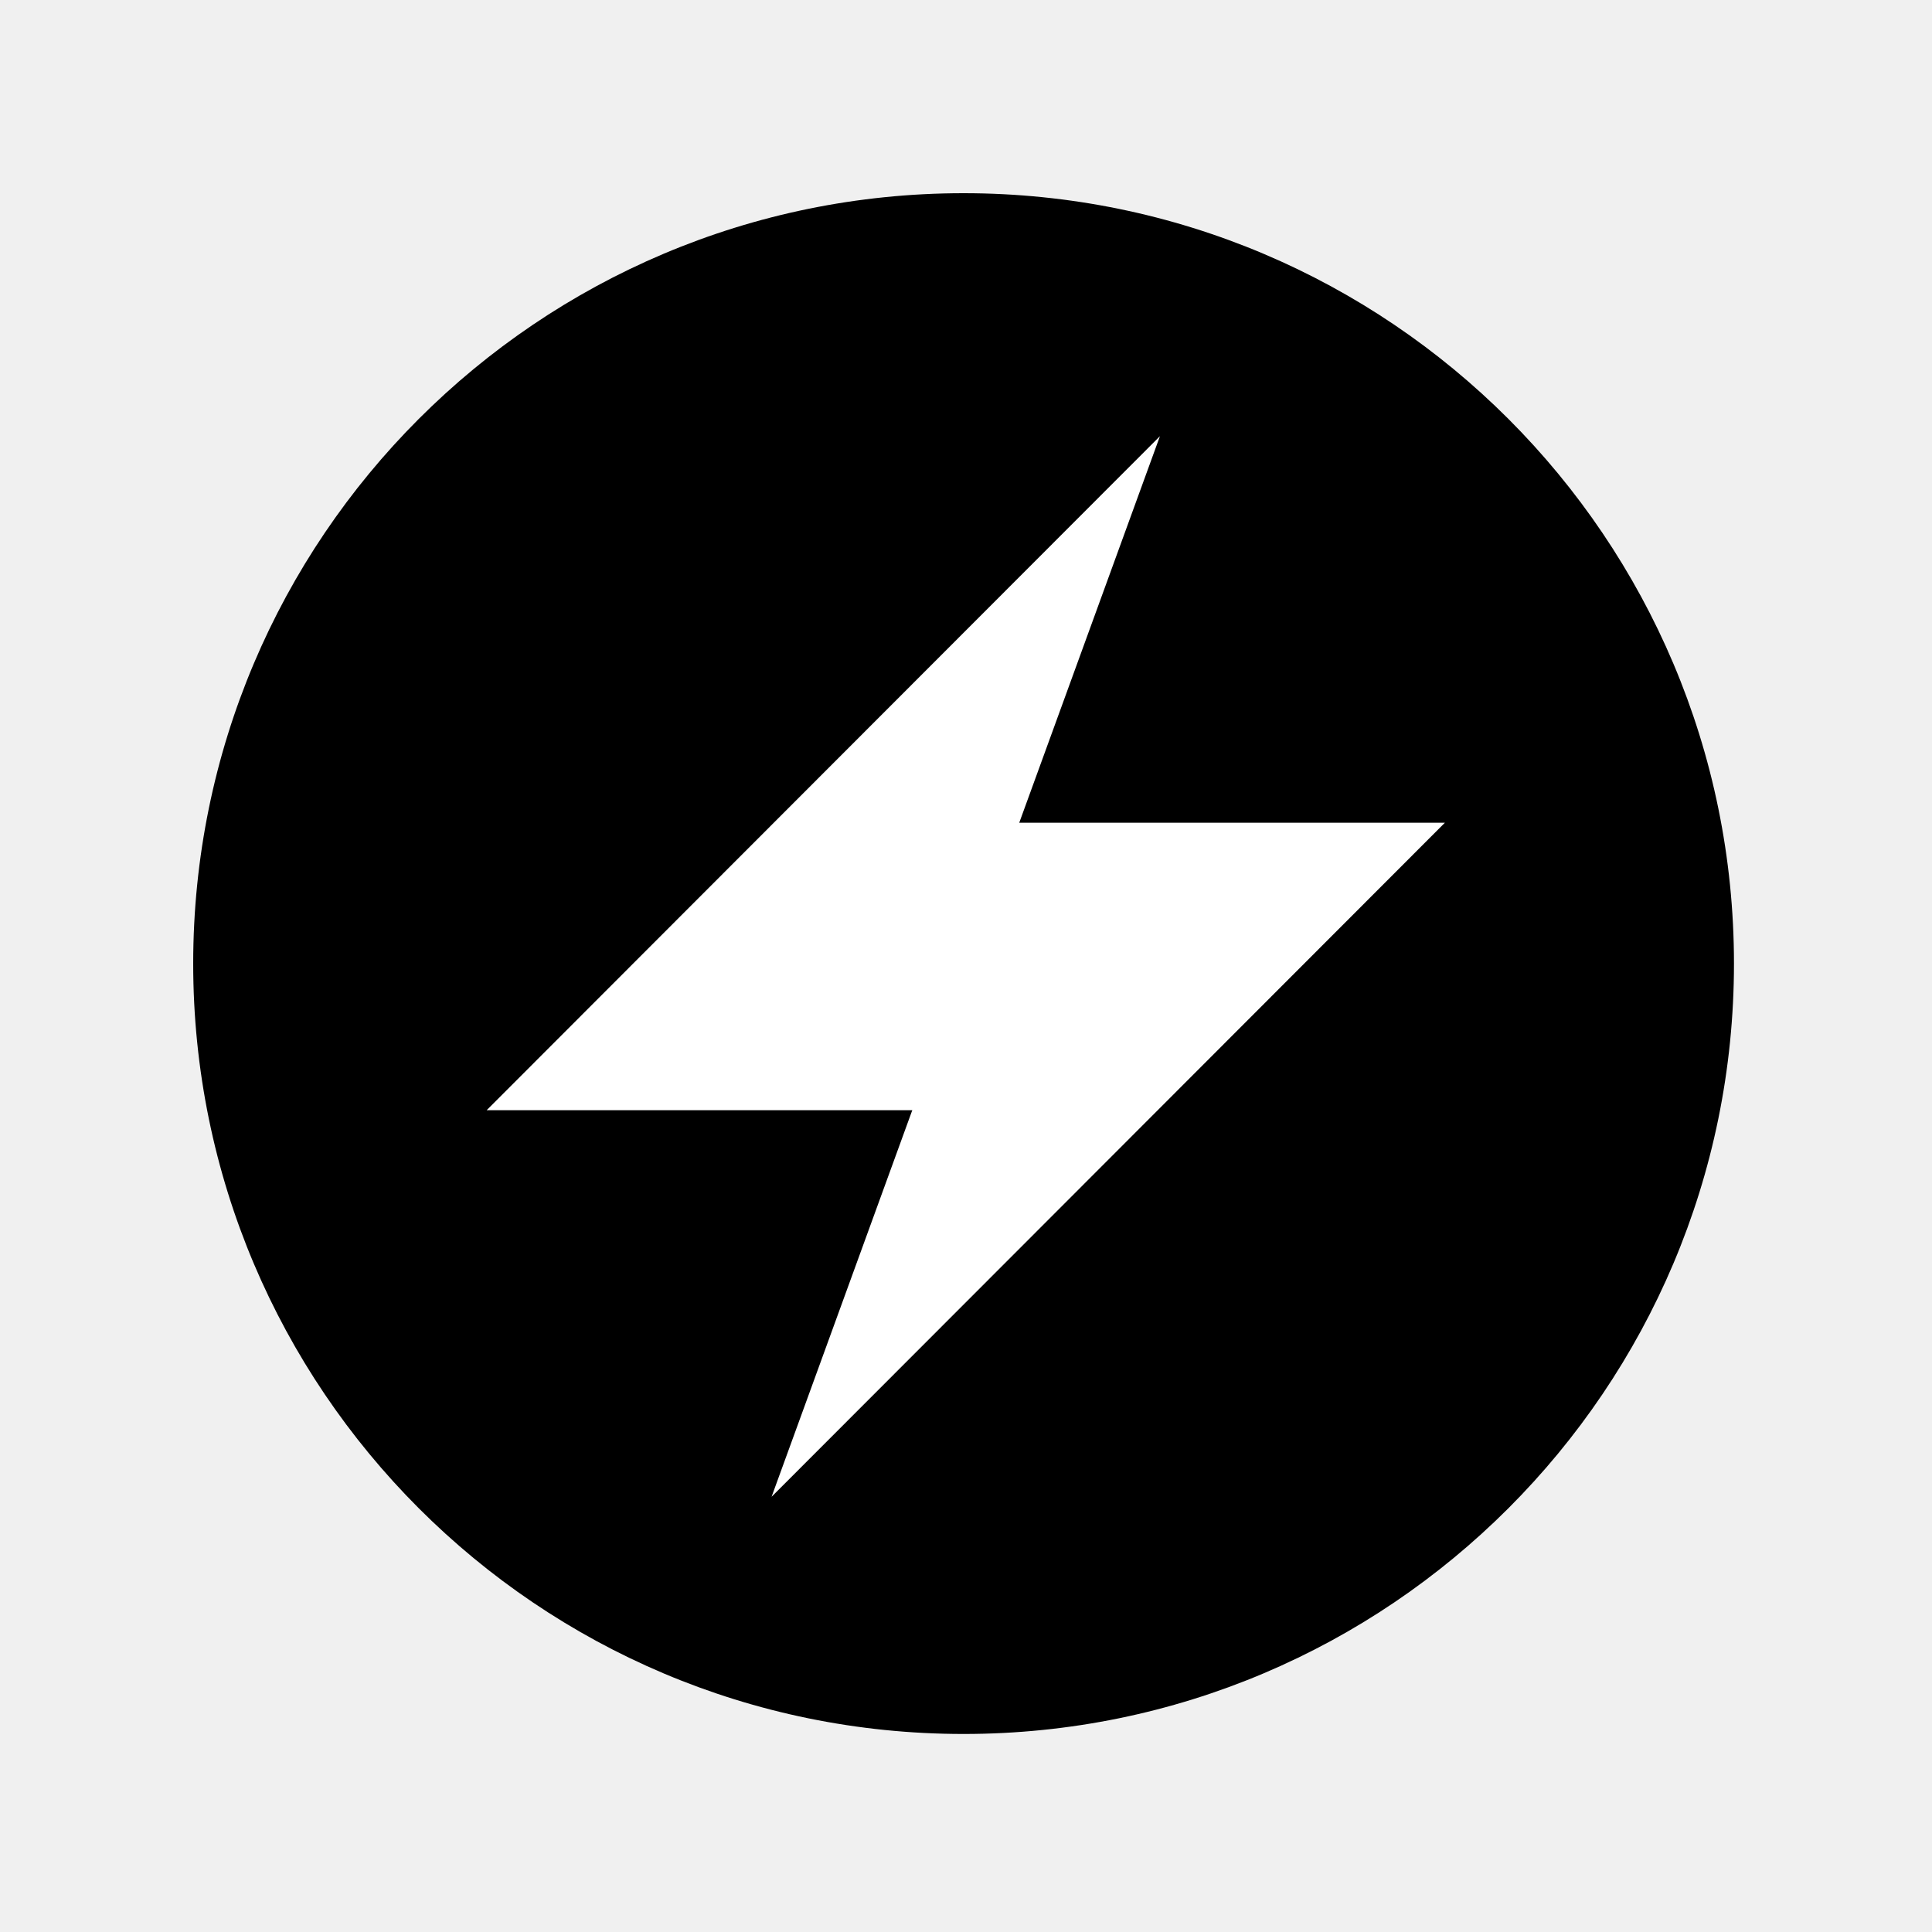
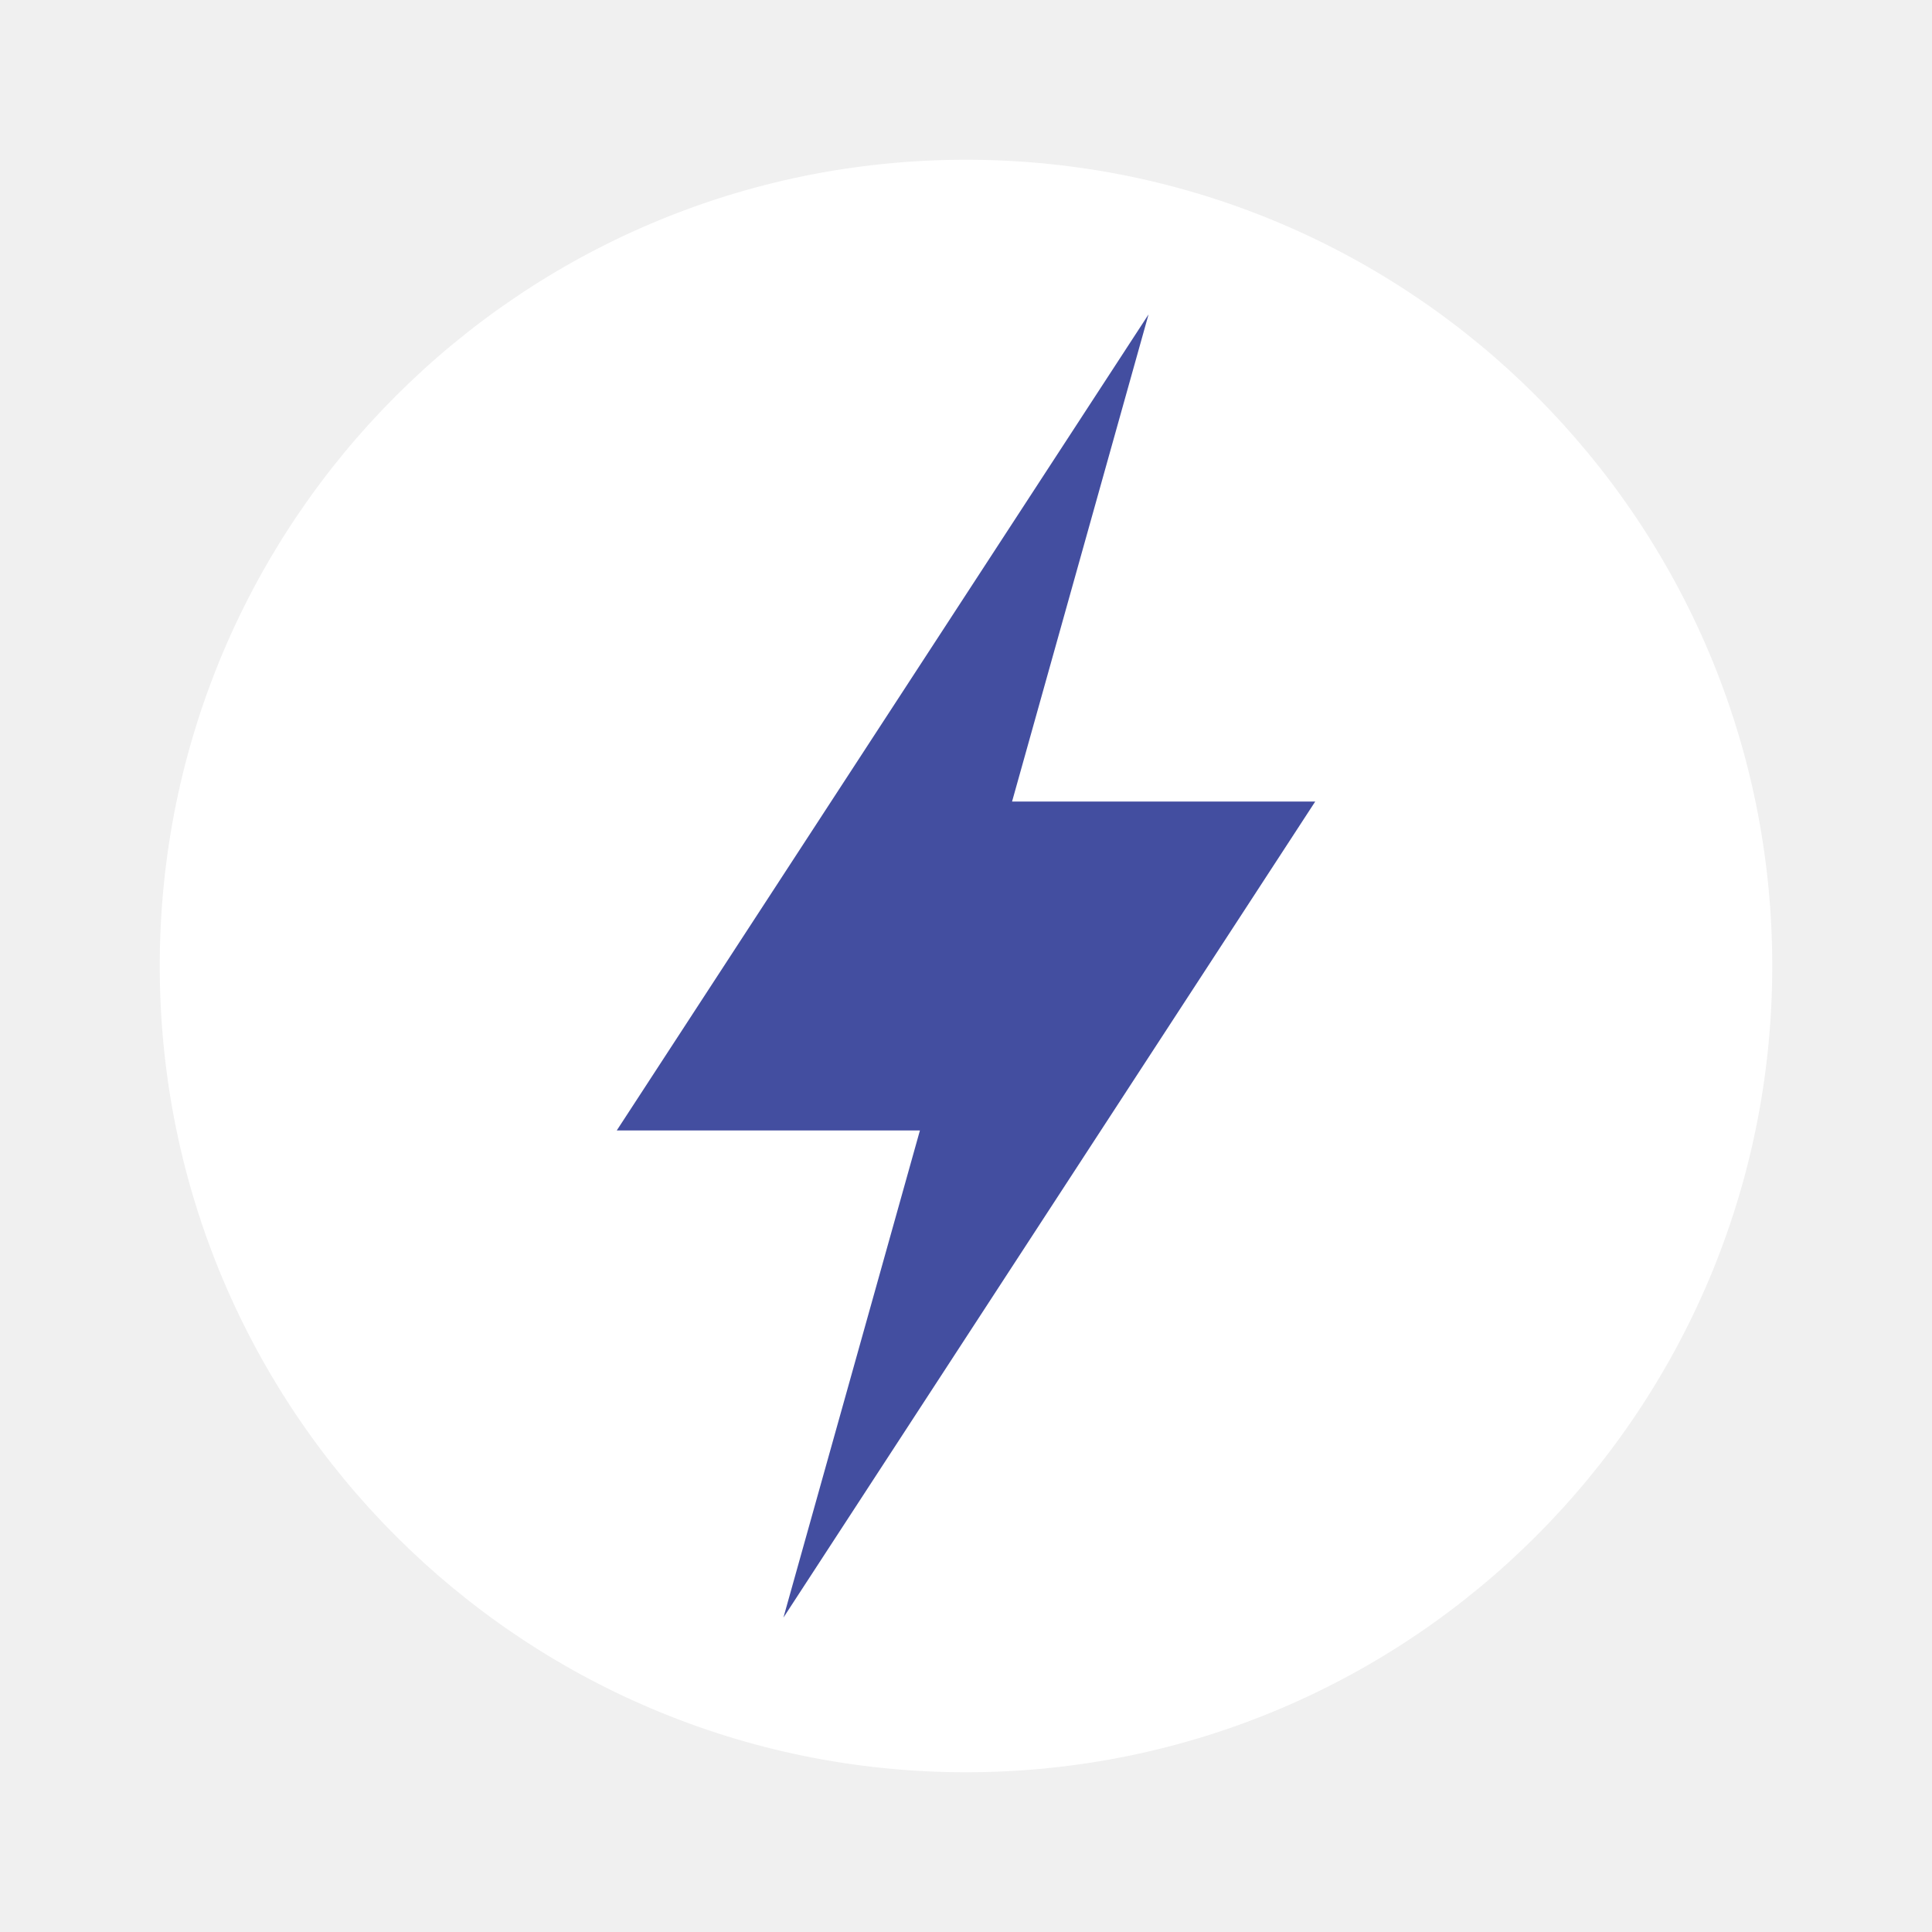
- <svg xmlns="http://www.w3.org/2000/svg" id="_レイヤー_1" data-name="レイヤー 1" viewBox="0 0 400 400">
+ <svg xmlns="http://www.w3.org/2000/svg" id="_レイヤー_1" data-name="レイヤー 1" viewBox="0 0 1024 1024">
  <defs>
    <style>
      .cls-1 {
        fill: #fff;
-         stroke: #fff;
-         stroke-miterlimit: 10;
+       }
+ 
+       .cls-2 {
+         fill: #434ea0;
      }
    </style>
  </defs>
-   <circle cx="199.5" cy="199.5" r="159.5" />
-   <g>
-     <path class="cls-1" d="m189.01,229.36l49.9-137.1L101.96,229.36h87.05Z" />
-     <path class="cls-1" d="m210.89,170.84l-49.9,137.1,136.95-137.1h-87.05Z" />
-   </g>
+   <circle class="cls-1" cx="512" cy="512" r="427.33" />
+   <path class="cls-2" d="m697.09,424.85h-160.68c17.46-62.33,40.93-146.08,72.35-258.22l-281.86,432.52h160.68c-17.46,62.33-40.93,146.08-72.35,258.22l281.86-432.52Z" />
</svg>
